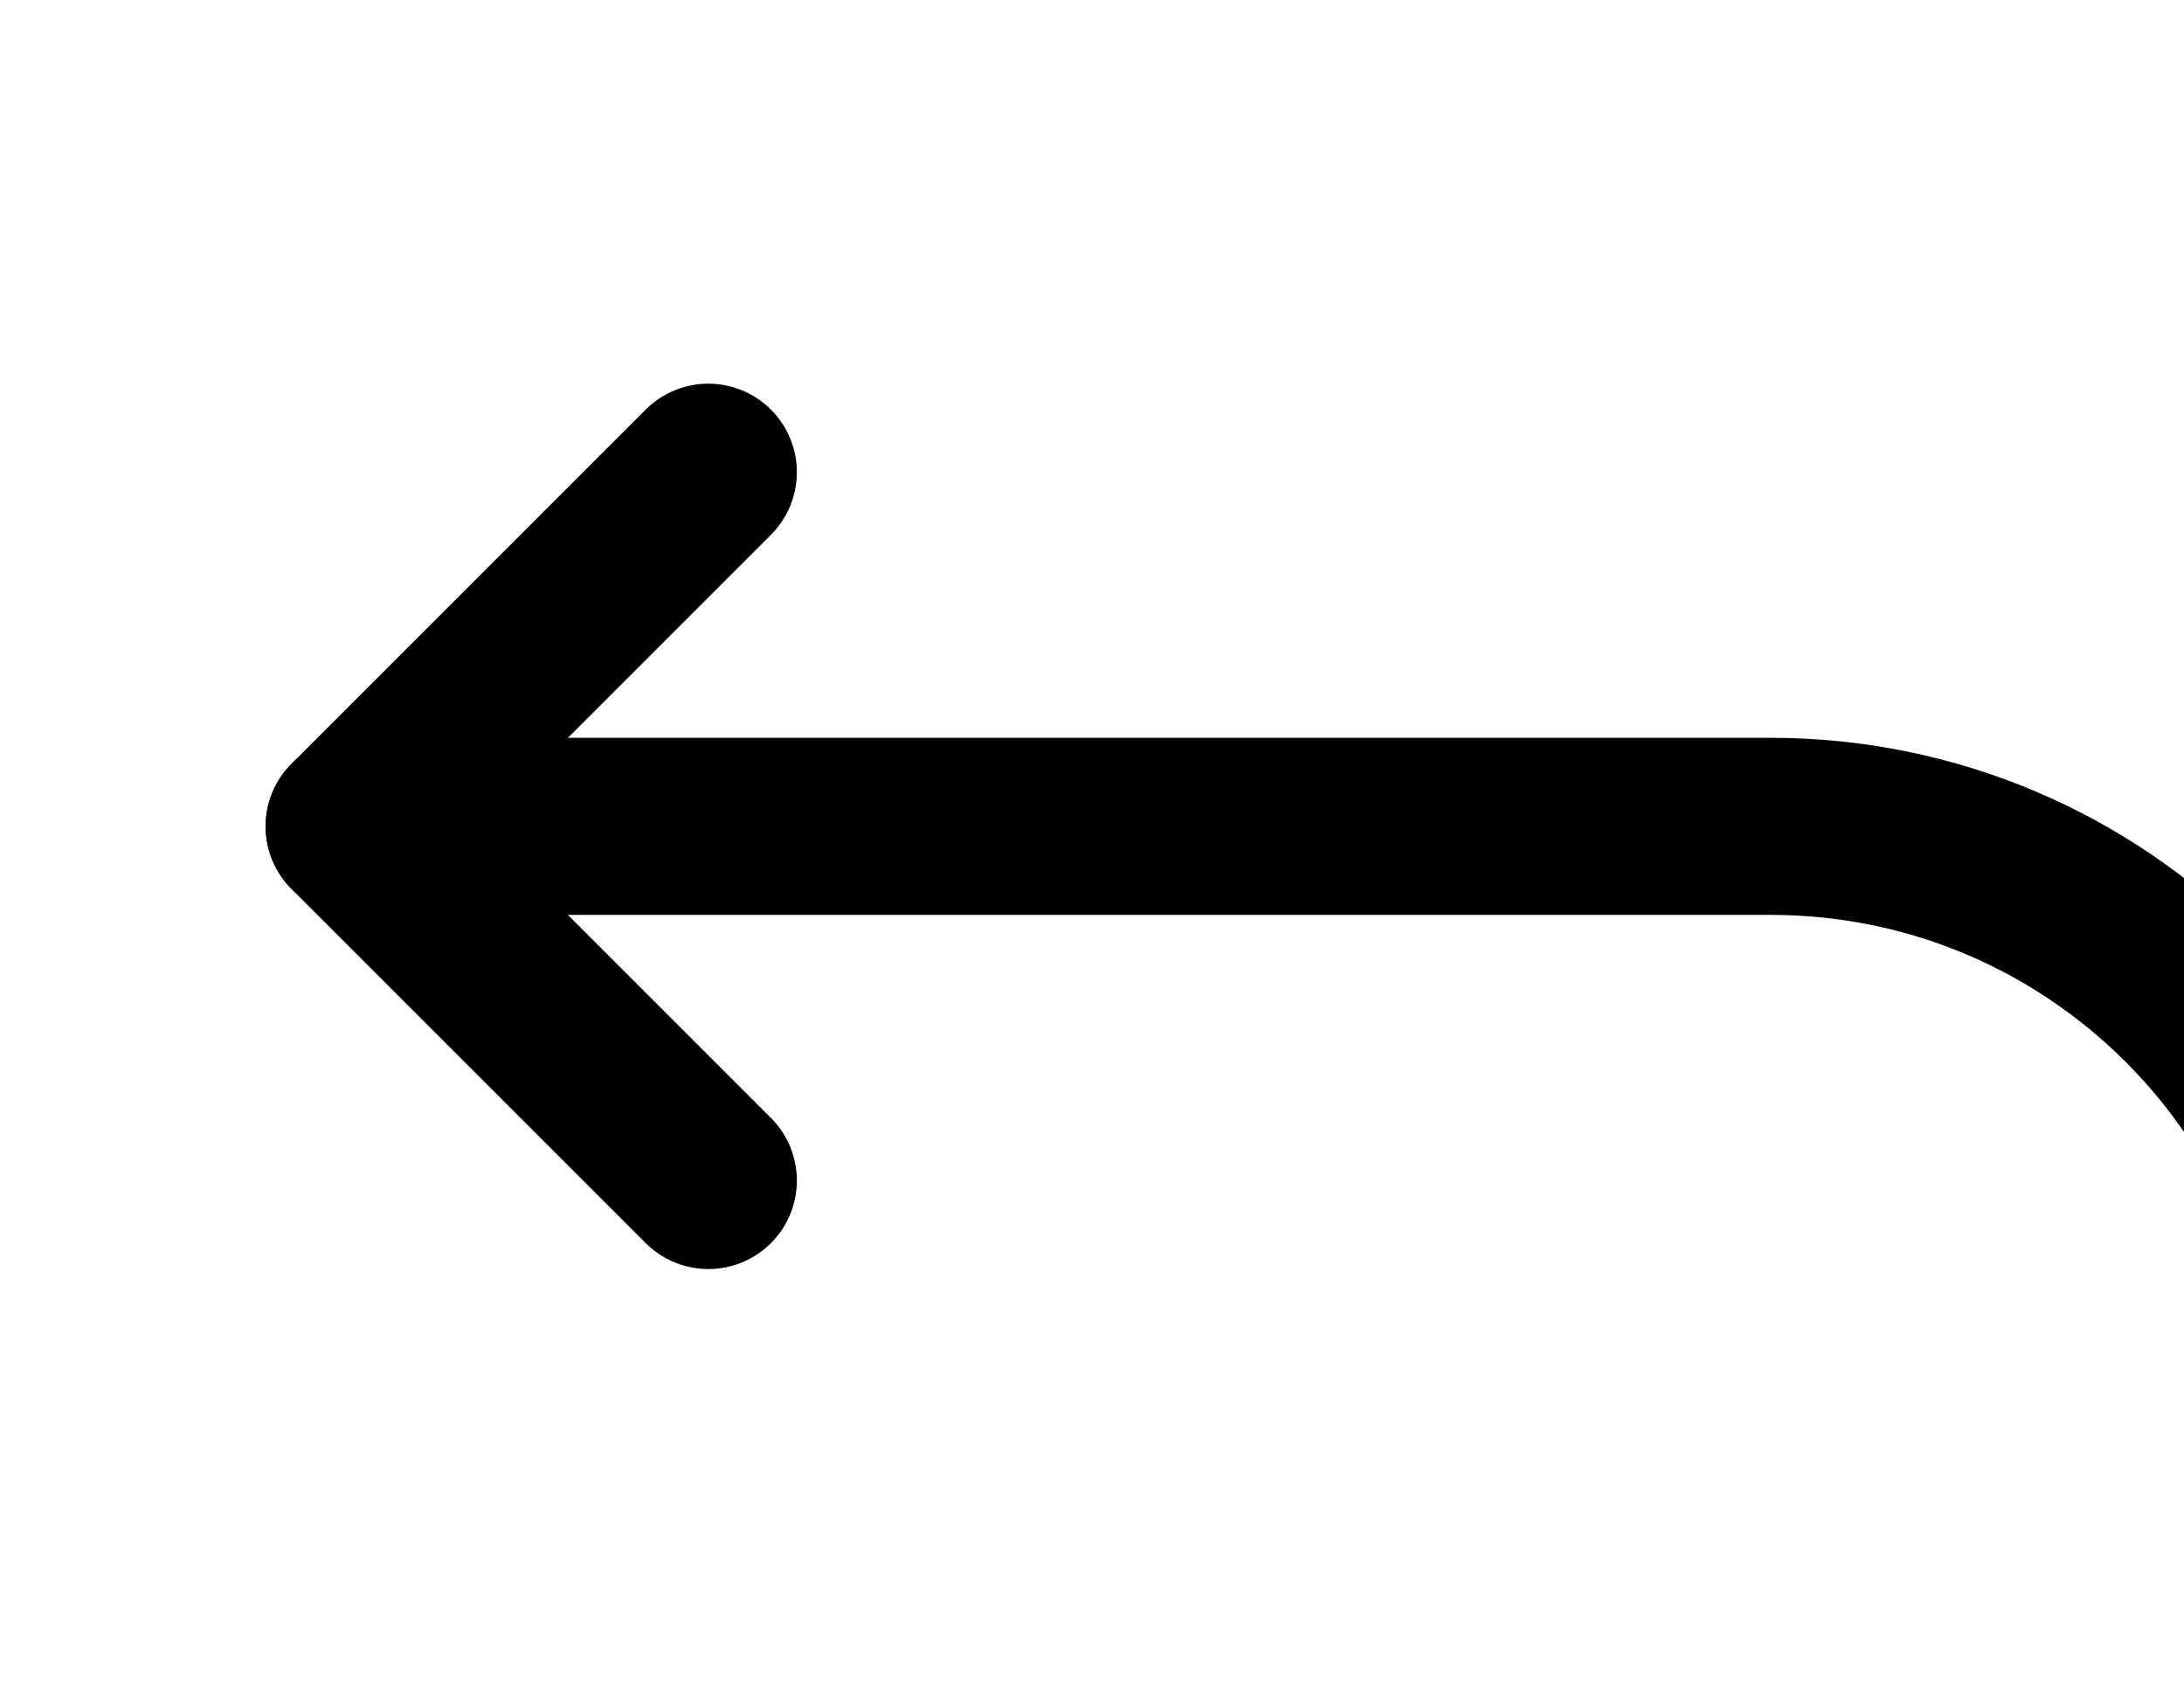
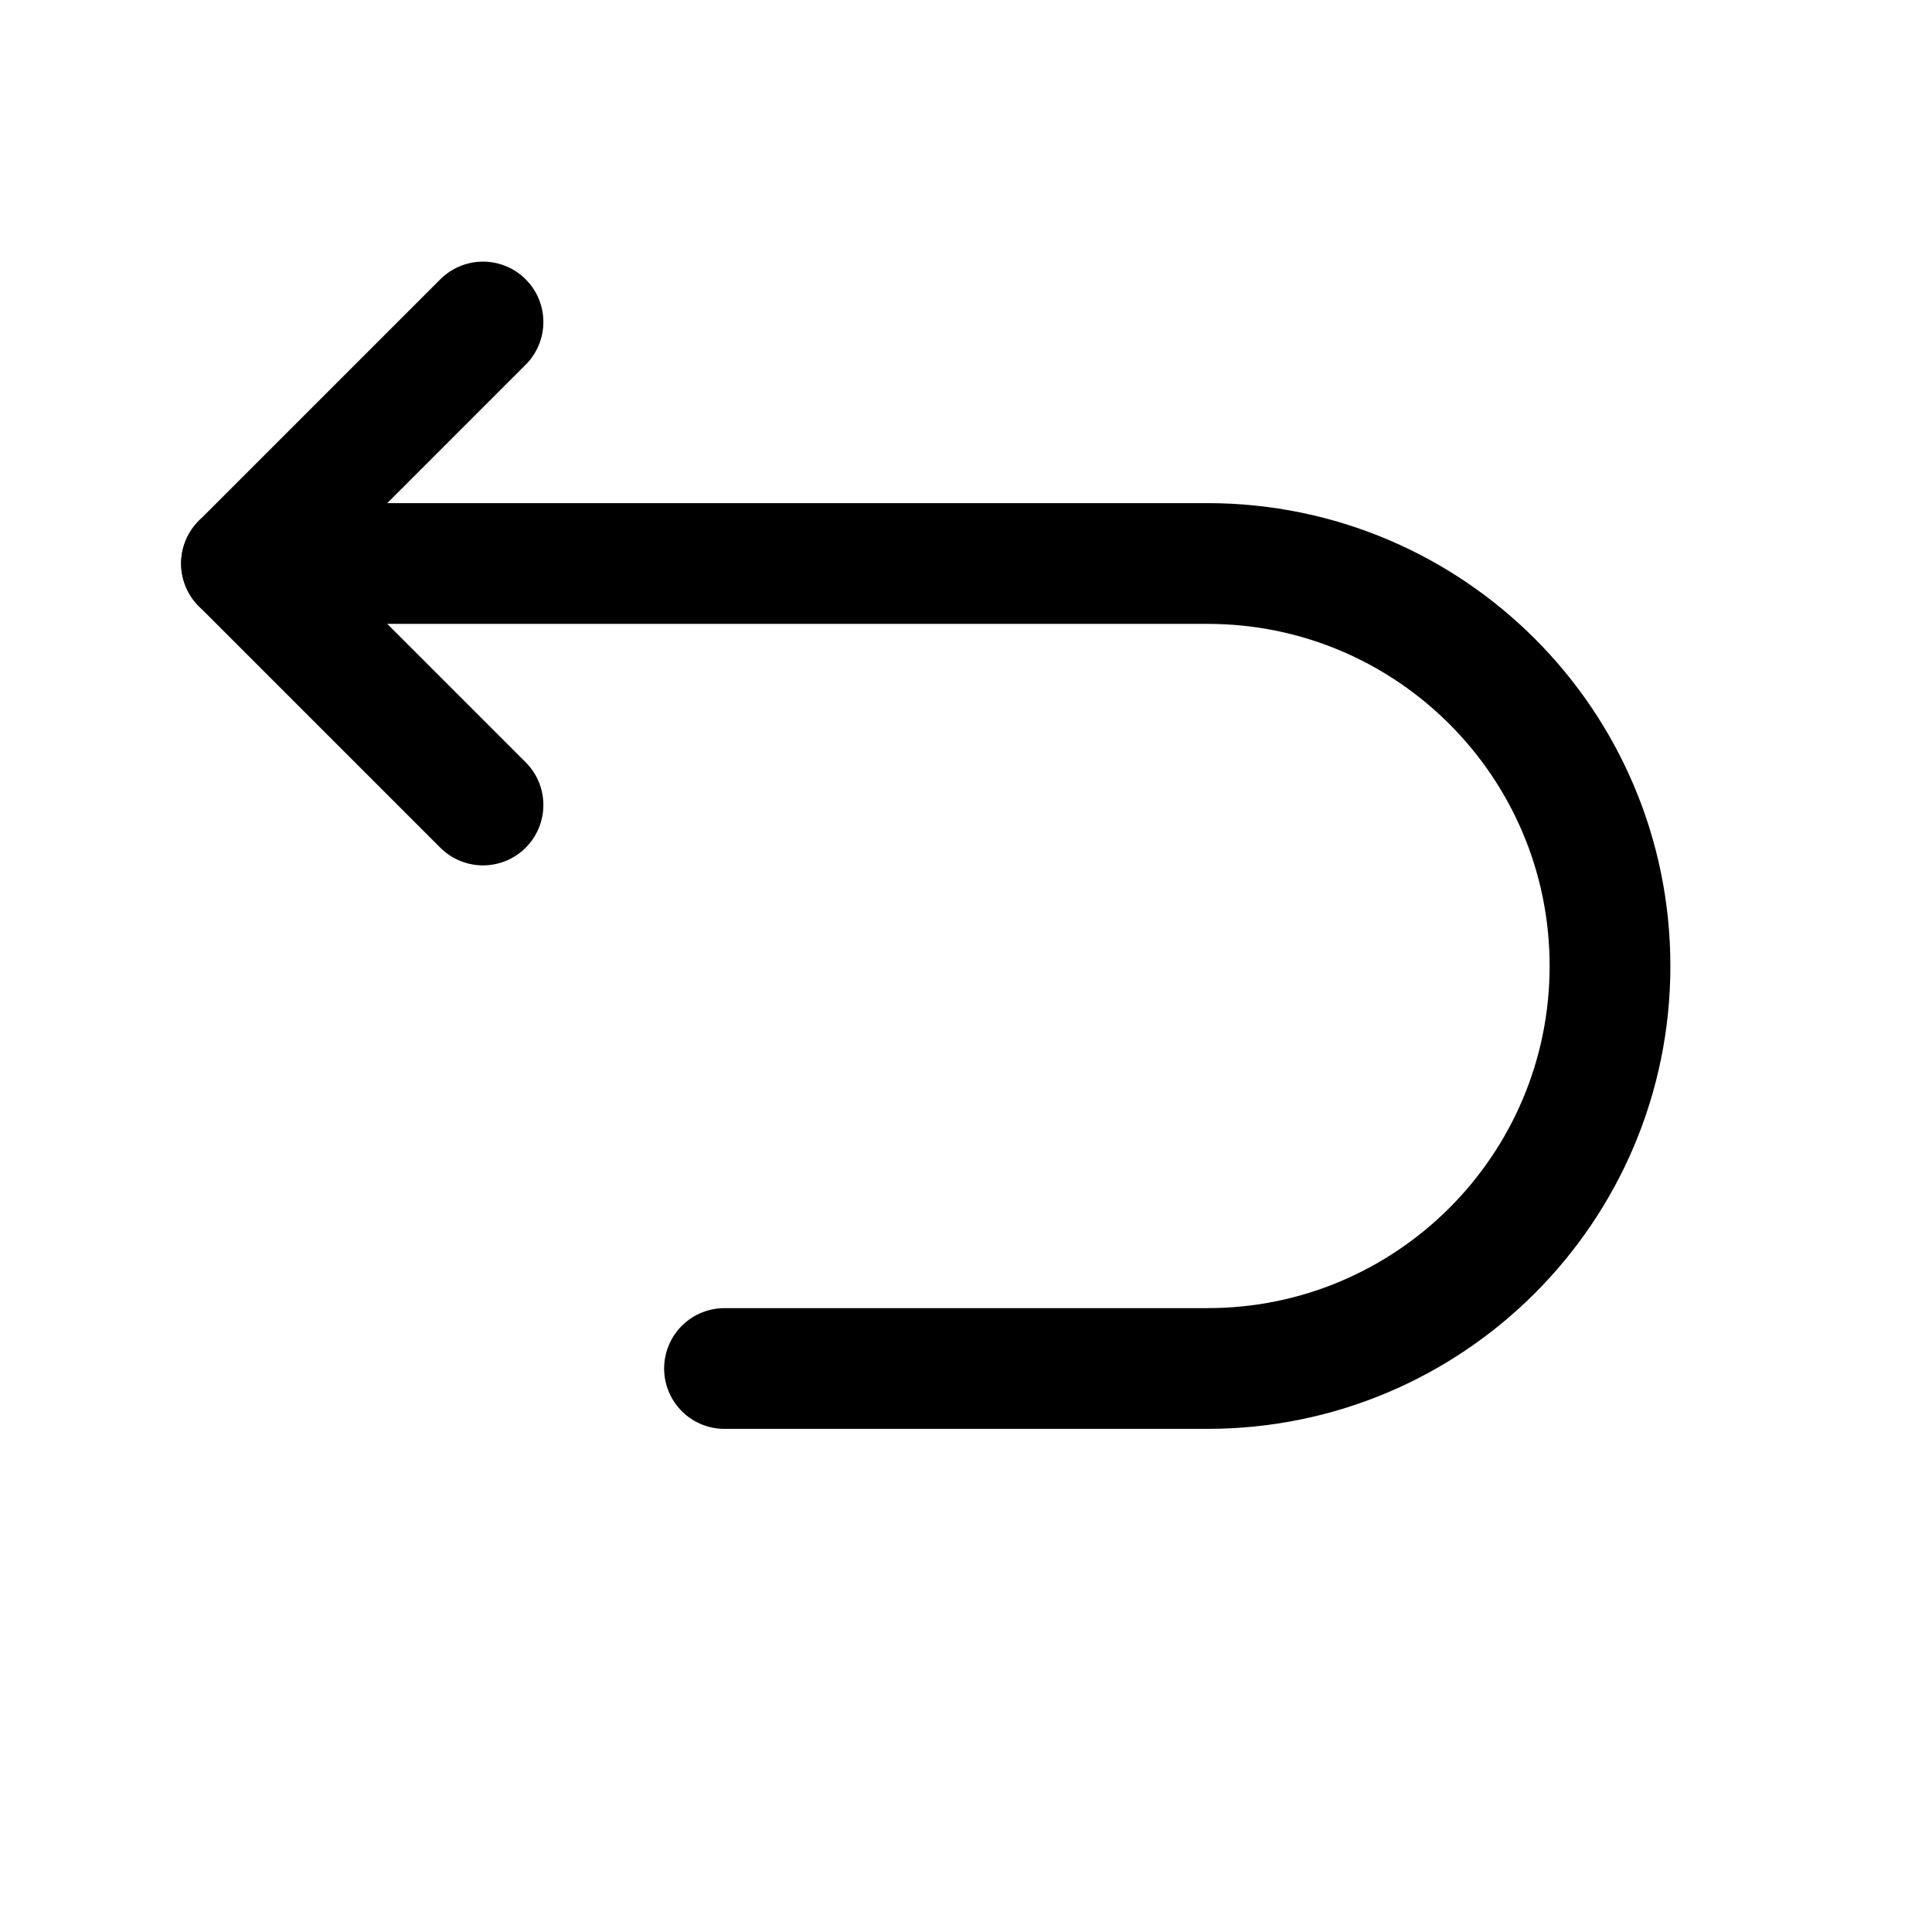
- <svg xmlns="http://www.w3.org/2000/svg" fill="none" stroke="currentColor" stroke-width="1.5" stroke-linecap="round" stroke-linejoin="round">
+ <svg xmlns="http://www.w3.org/2000/svg" viewBox="0 0 24 24" fill="none" stroke="currentColor" stroke-width="1.5" stroke-linecap="round" stroke-linejoin="round">
  <path d="M3 7h12a5 5 0 0 1 0 10H9" />
  <path d="M6 4L3 7l3 3" />
</svg>
